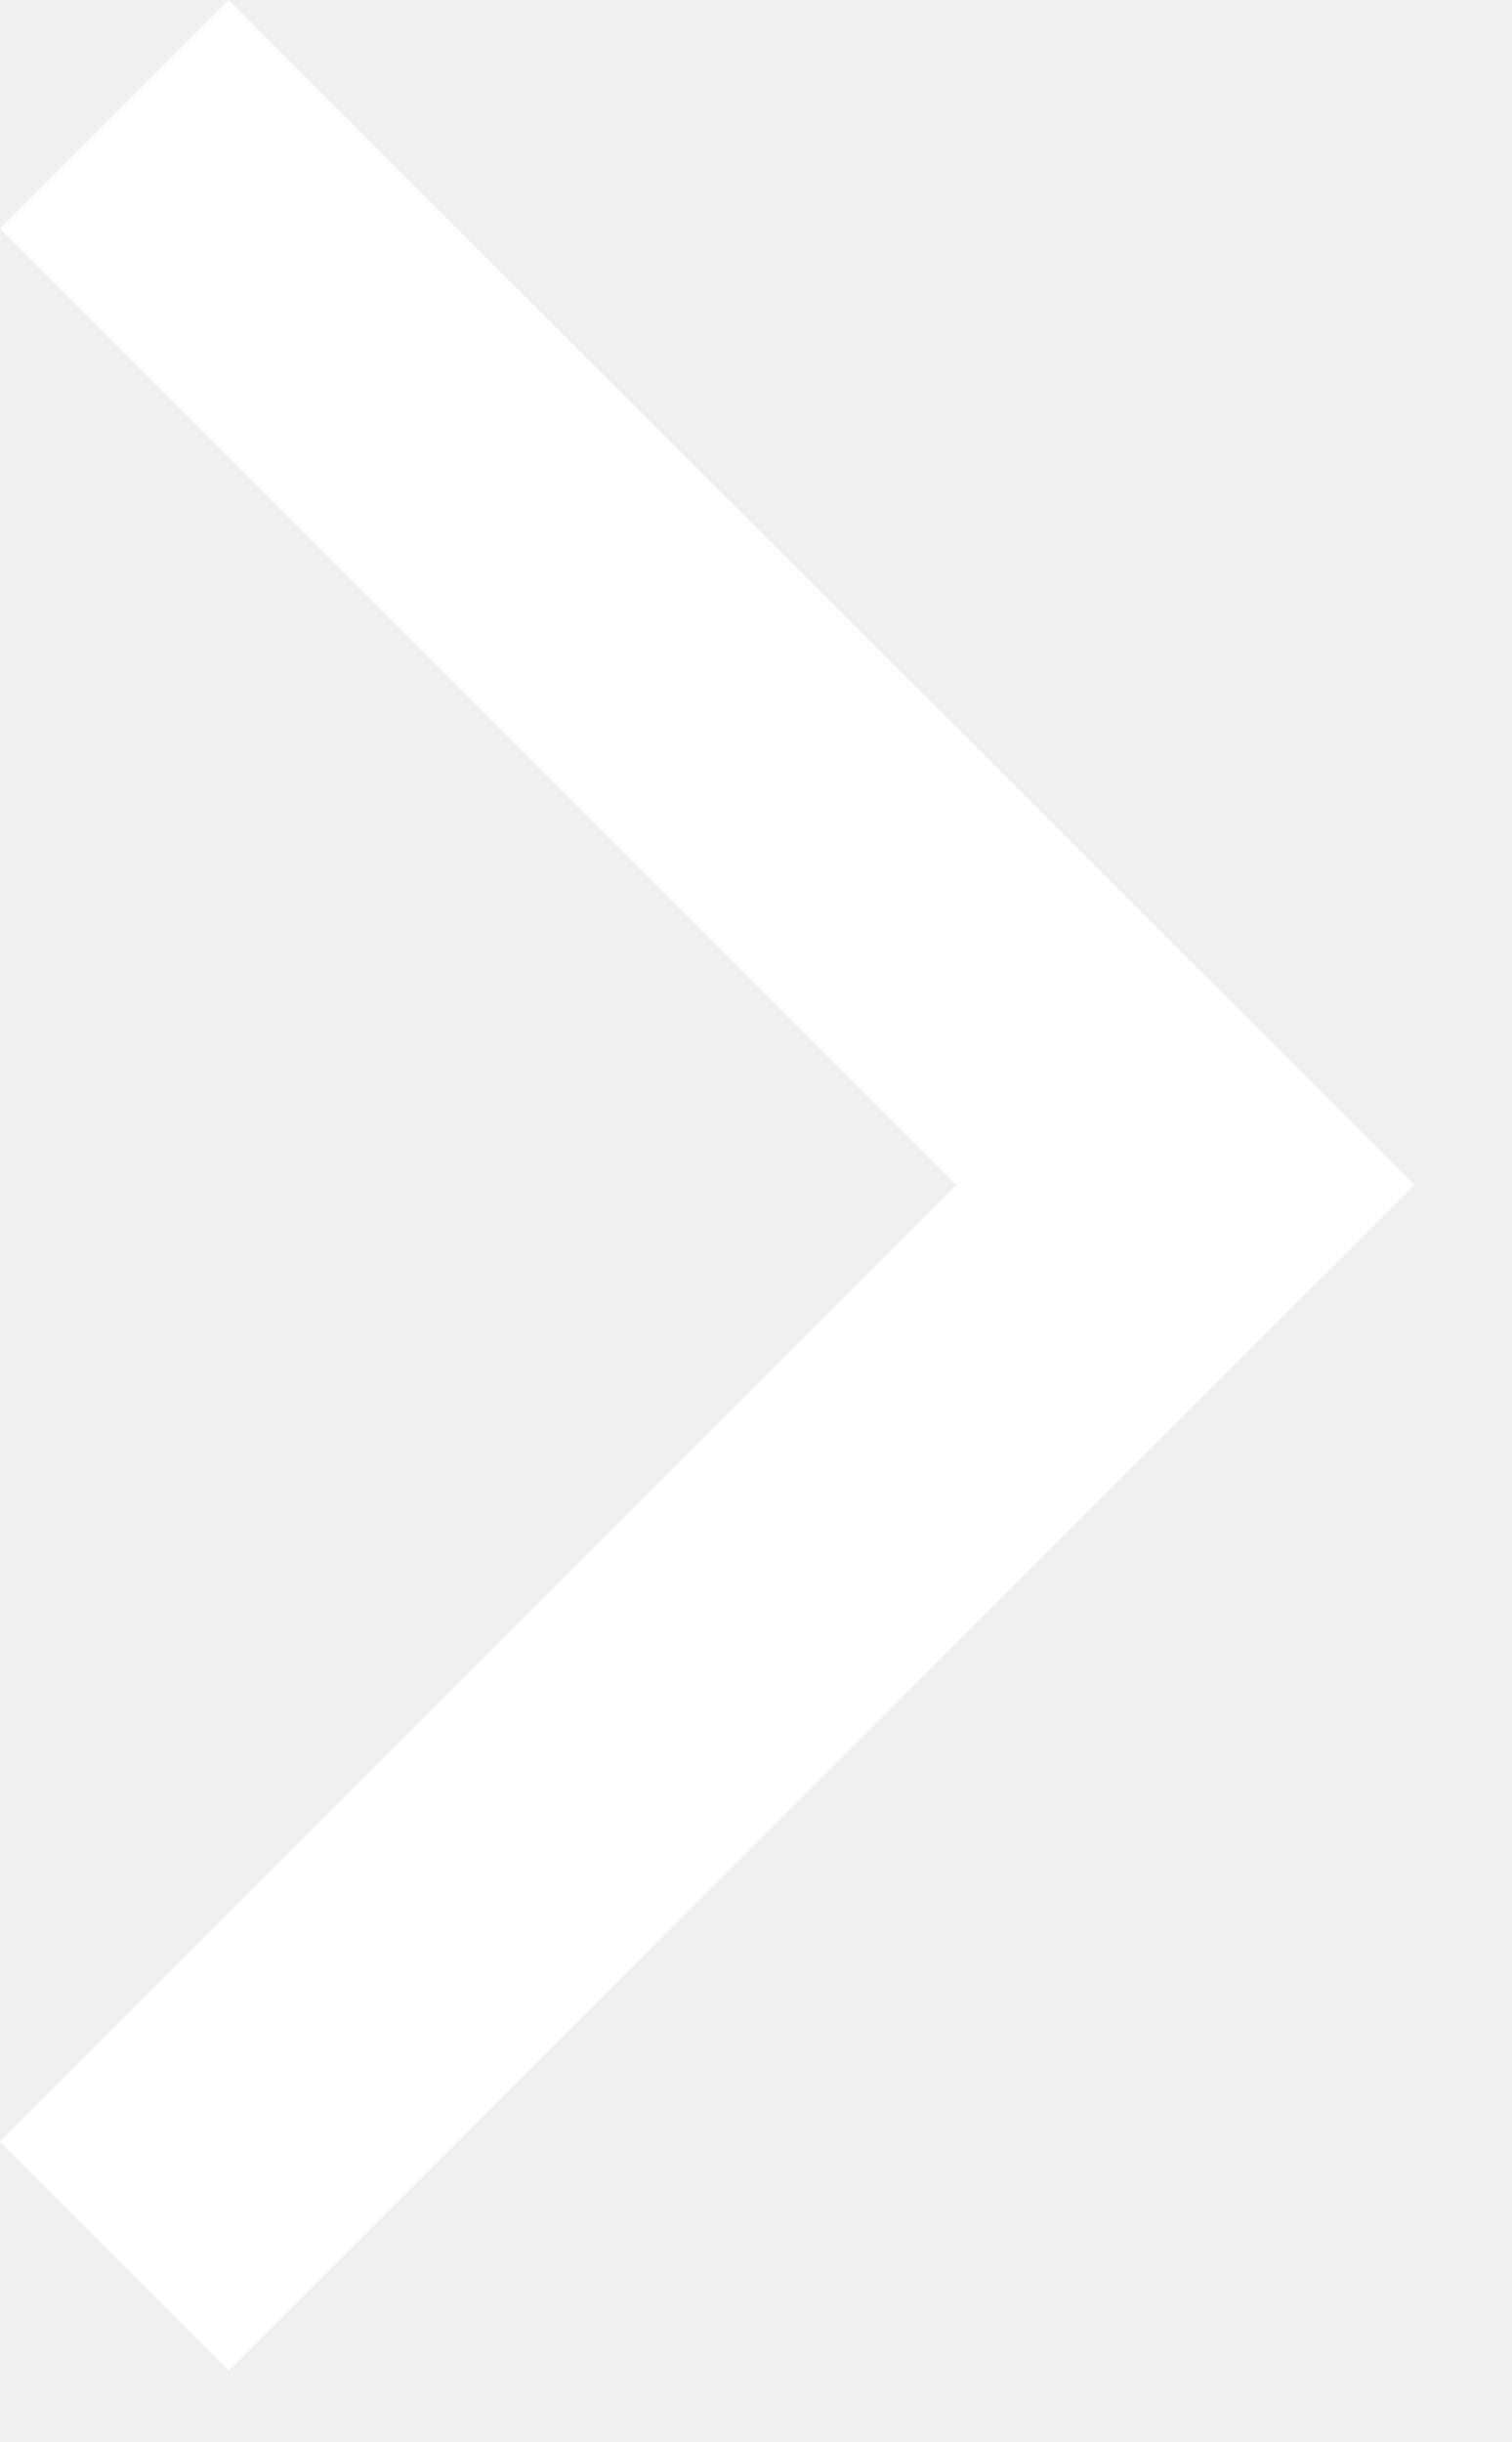
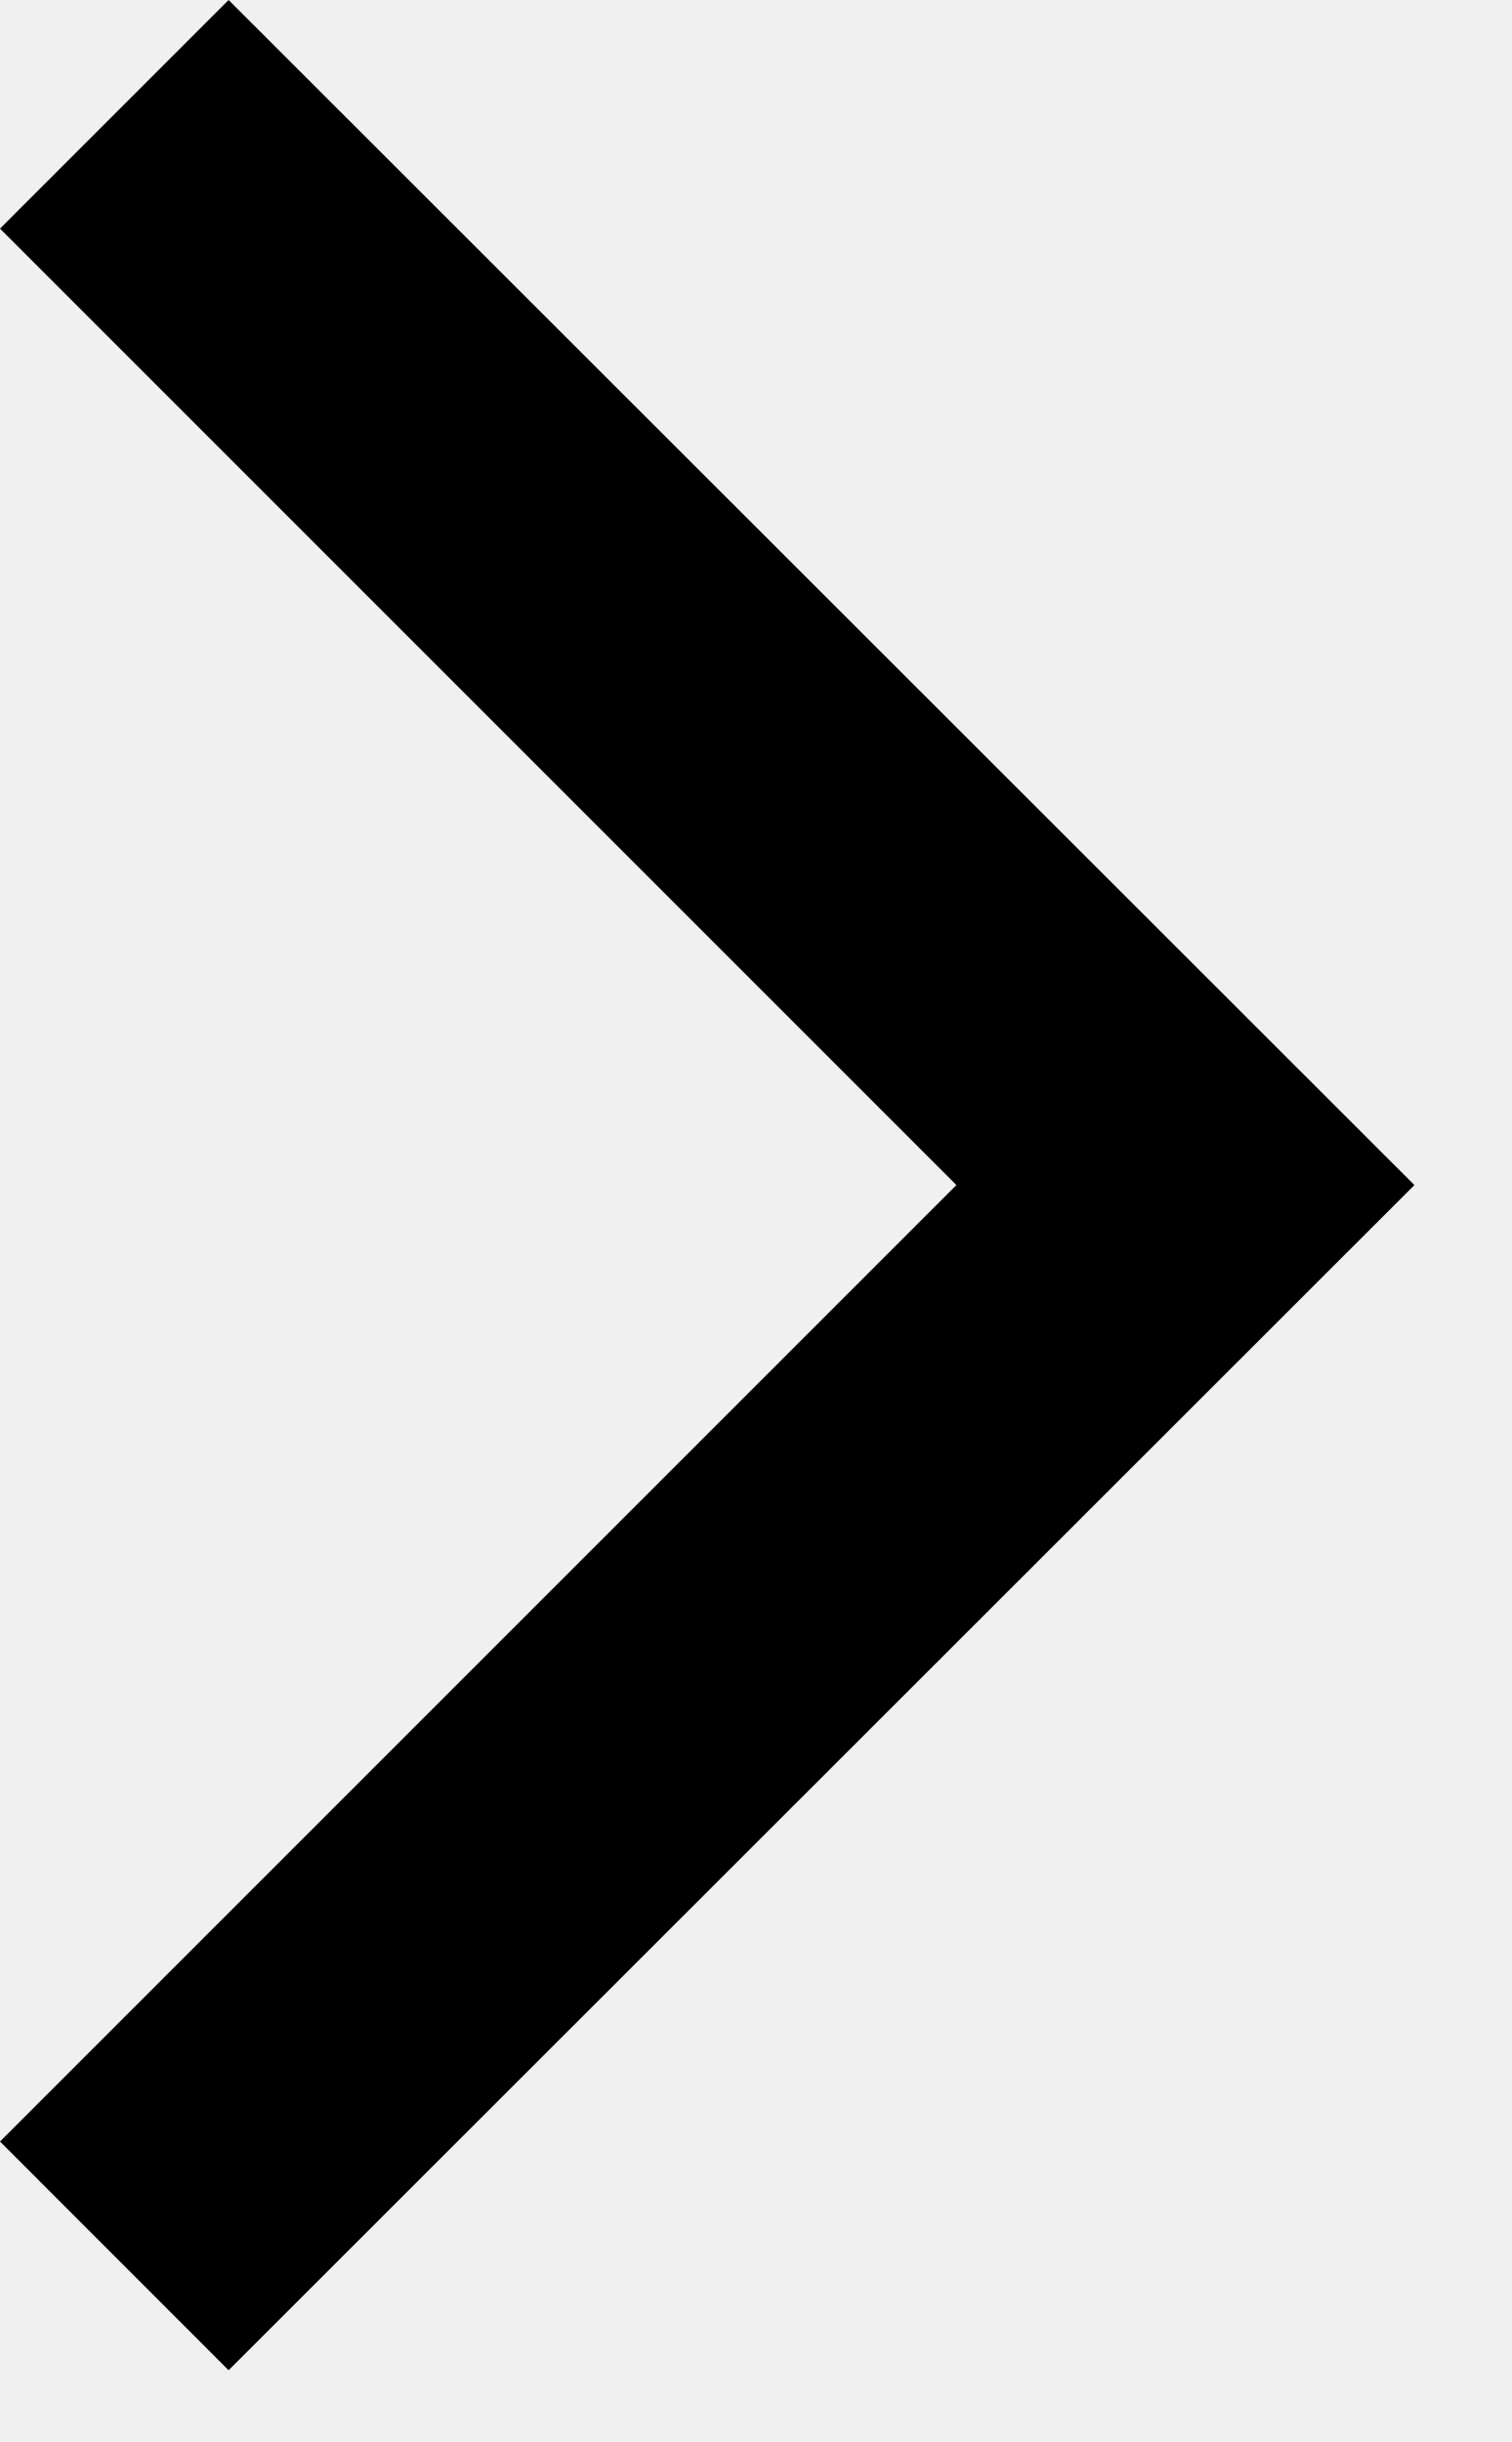
<svg xmlns="http://www.w3.org/2000/svg" width="13" height="21" viewBox="0 0 13 21" fill="none">
-   <path d="M1.966 5.72205e-06L12.164 10.191L1.966 20.383L1.23978e-05 18.416L8.225 10.191L1.23978e-05 1.966L1.966 5.72205e-06Z" fill="#fff" />
+   <path d="M1.966 5.72205e-06L12.164 10.191L1.966 20.383L1.23978e-05 18.416L8.225 10.191L1.23978e-05 1.966L1.966 5.72205e-06Z" fill="#000" />
</svg>
